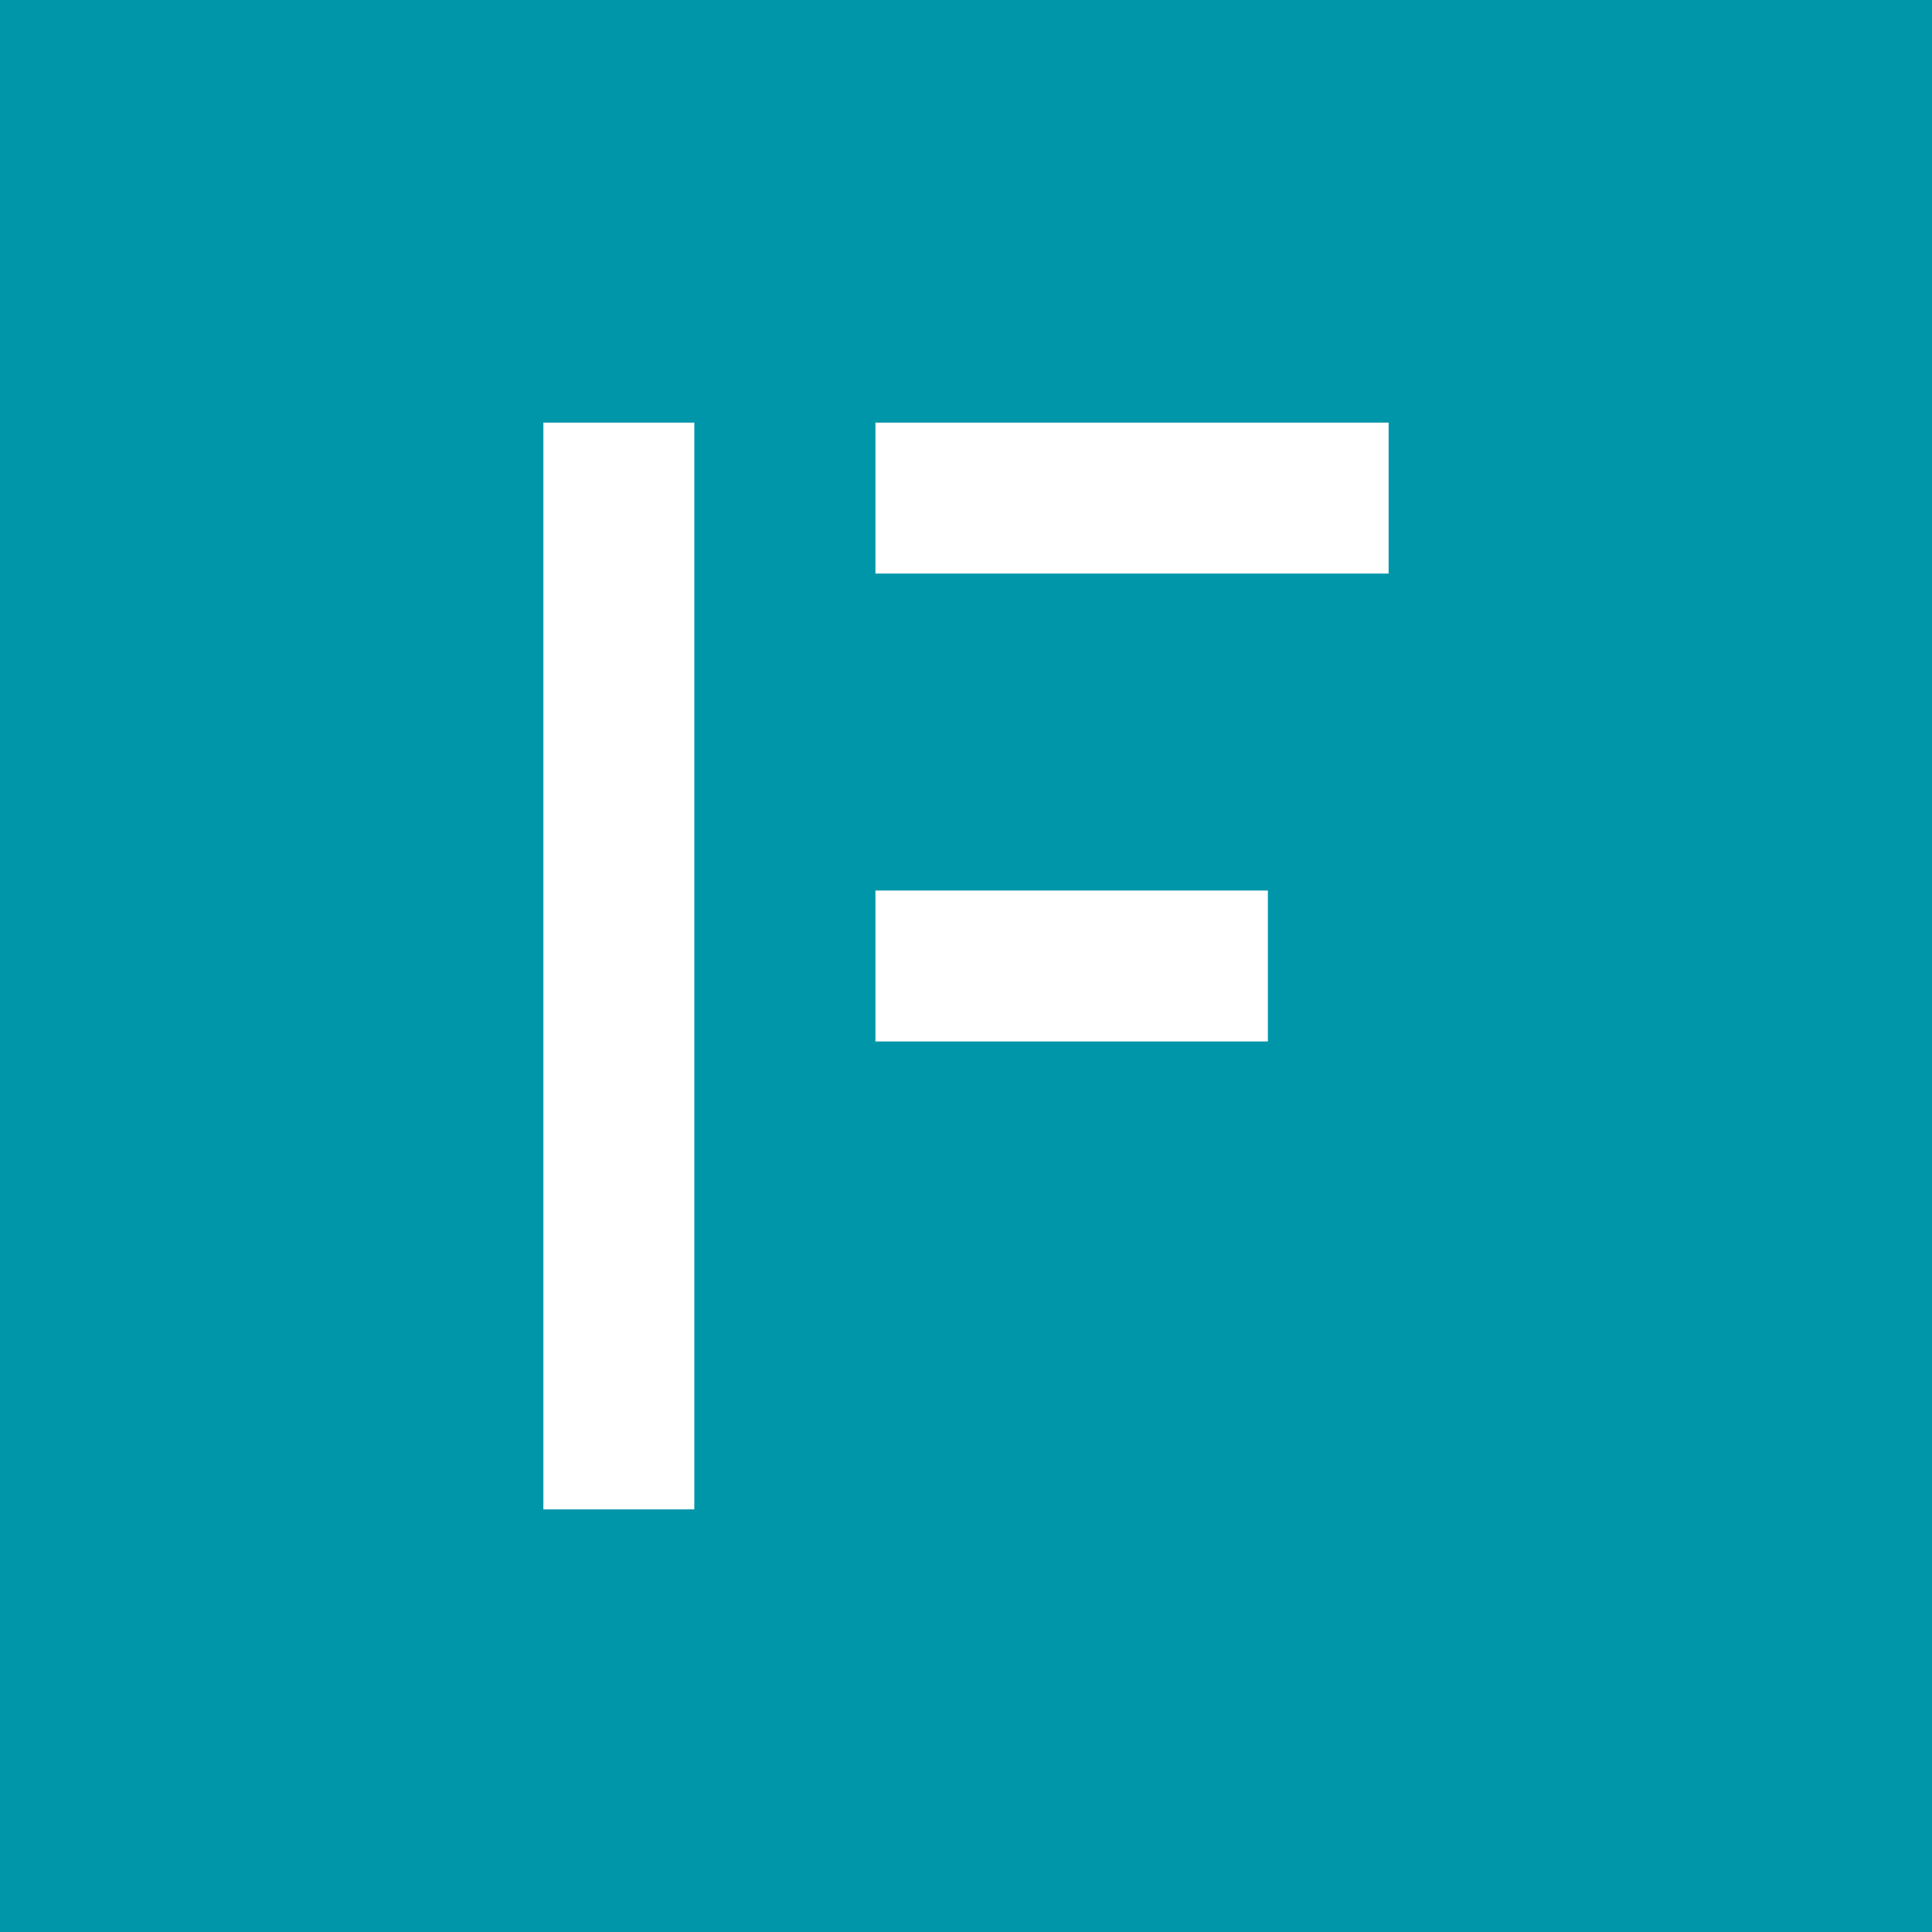
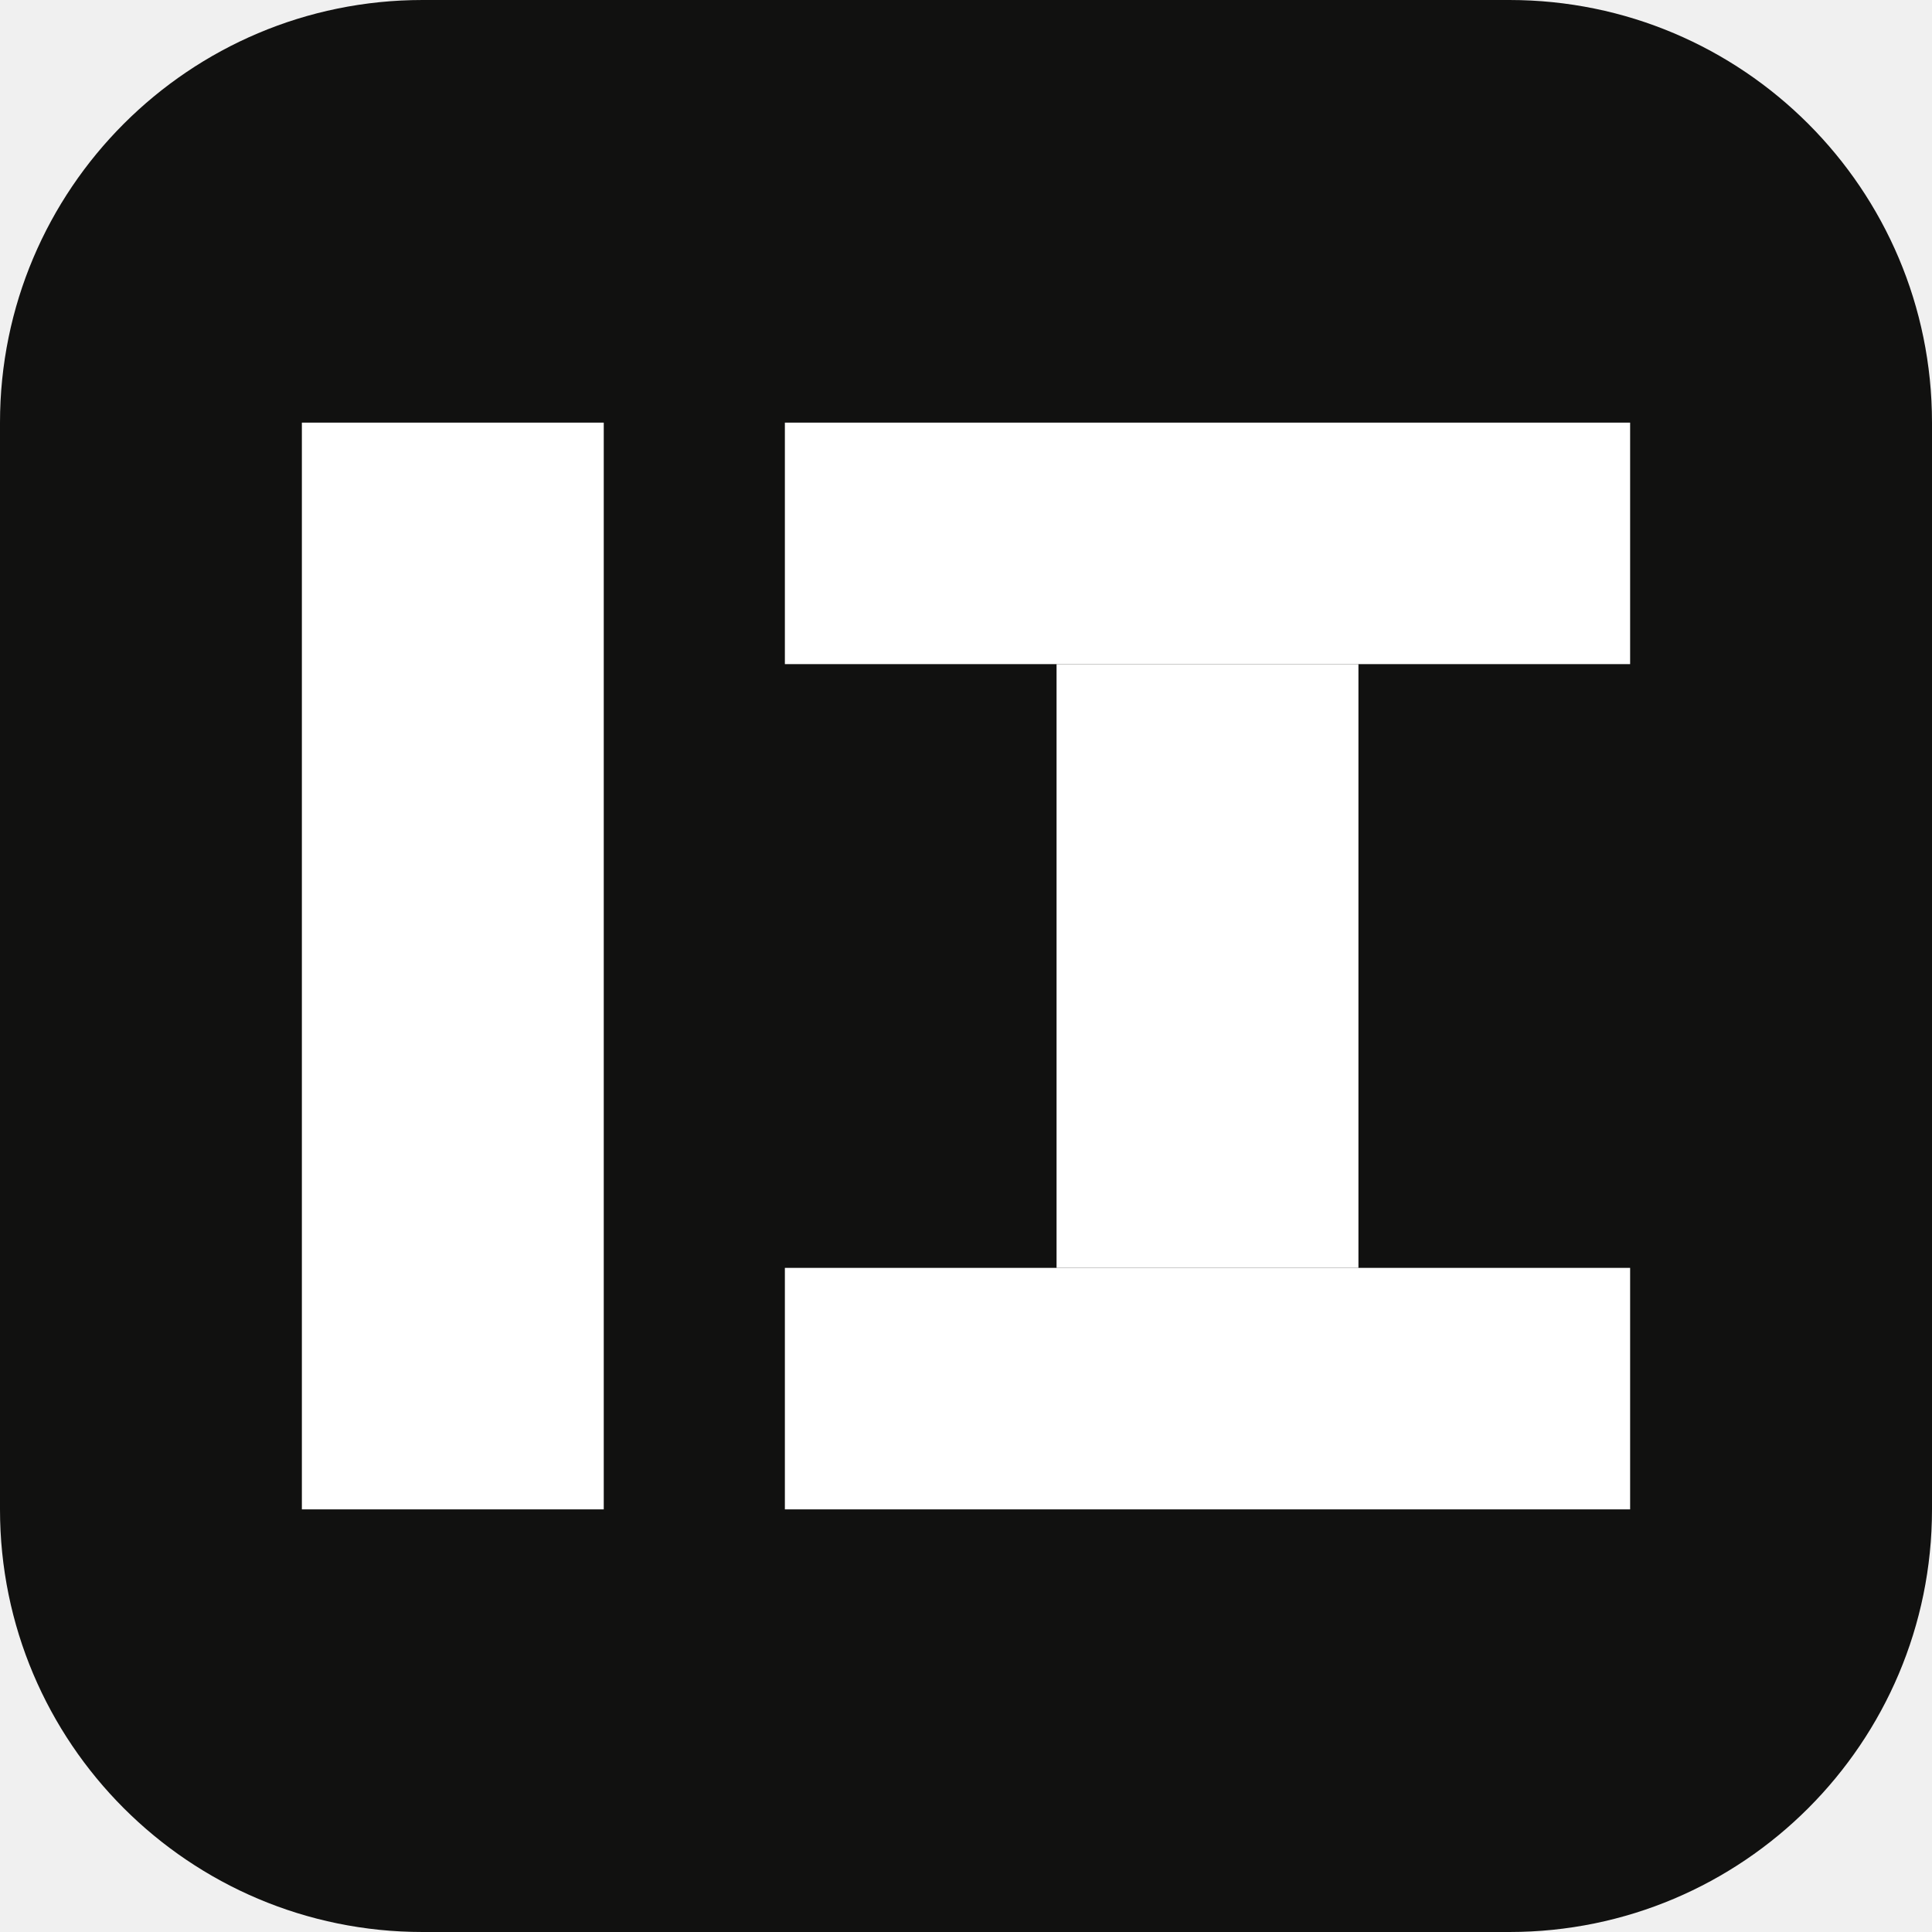
<svg xmlns="http://www.w3.org/2000/svg" viewBox="0 0 32 32" role="img" aria-label="InterROS">
-   <rect width="32" height="32" fill="#0096aa" />
-   <rect x="9" y="7" width="2.5" height="18" fill="#ffffff" />
-   <rect x="14.5" y="7" width="8.5" height="2.5" fill="#ffffff" />
-   <rect x="14.5" y="14.75" width="6.5" height="2.5" fill="#ffffff" />
+   <rect width="32" height="32" rx="7" fill="#111110" />
+   <rect x="5" y="7" width="5" height="18" fill="#ffffff" />
+   <rect x="13" y="7" width="14" height="4" fill="#ffffff" />
+   <rect x="17.5" y="11" width="5" height="10" fill="#ffffff" />
+   <rect x="13" y="21" width="14" height="4" fill="#ffffff" />
</svg>
